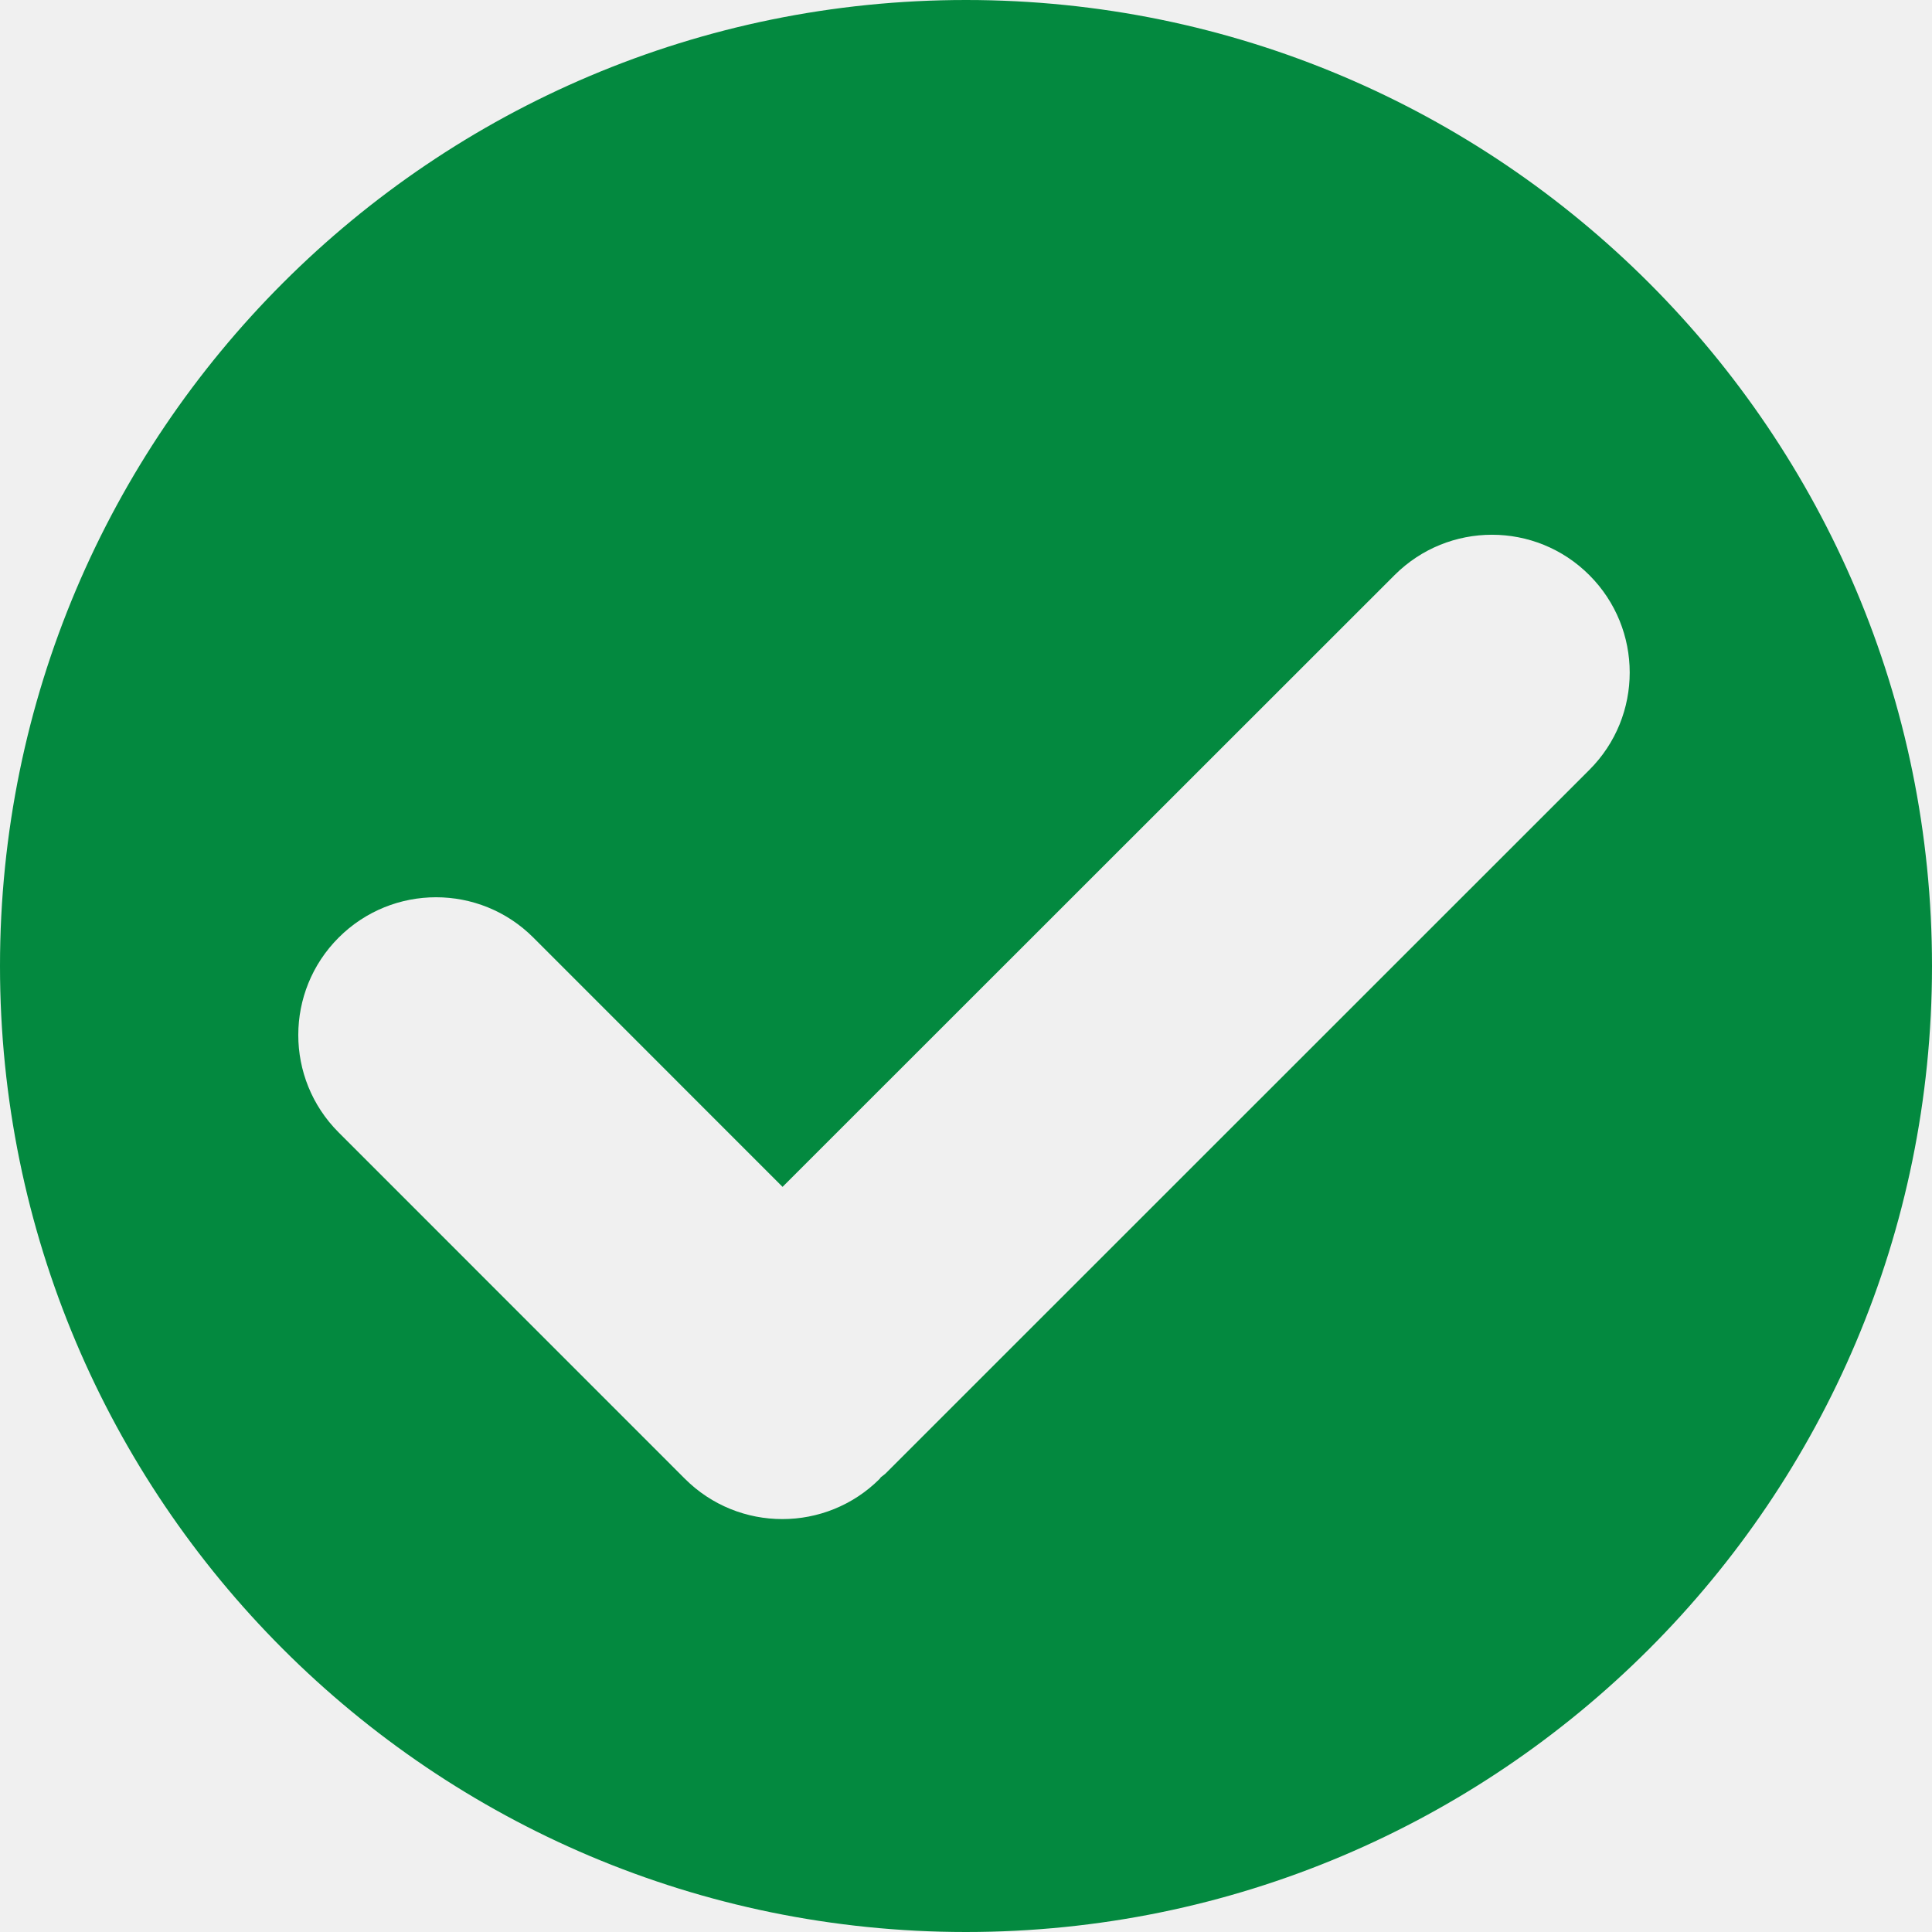
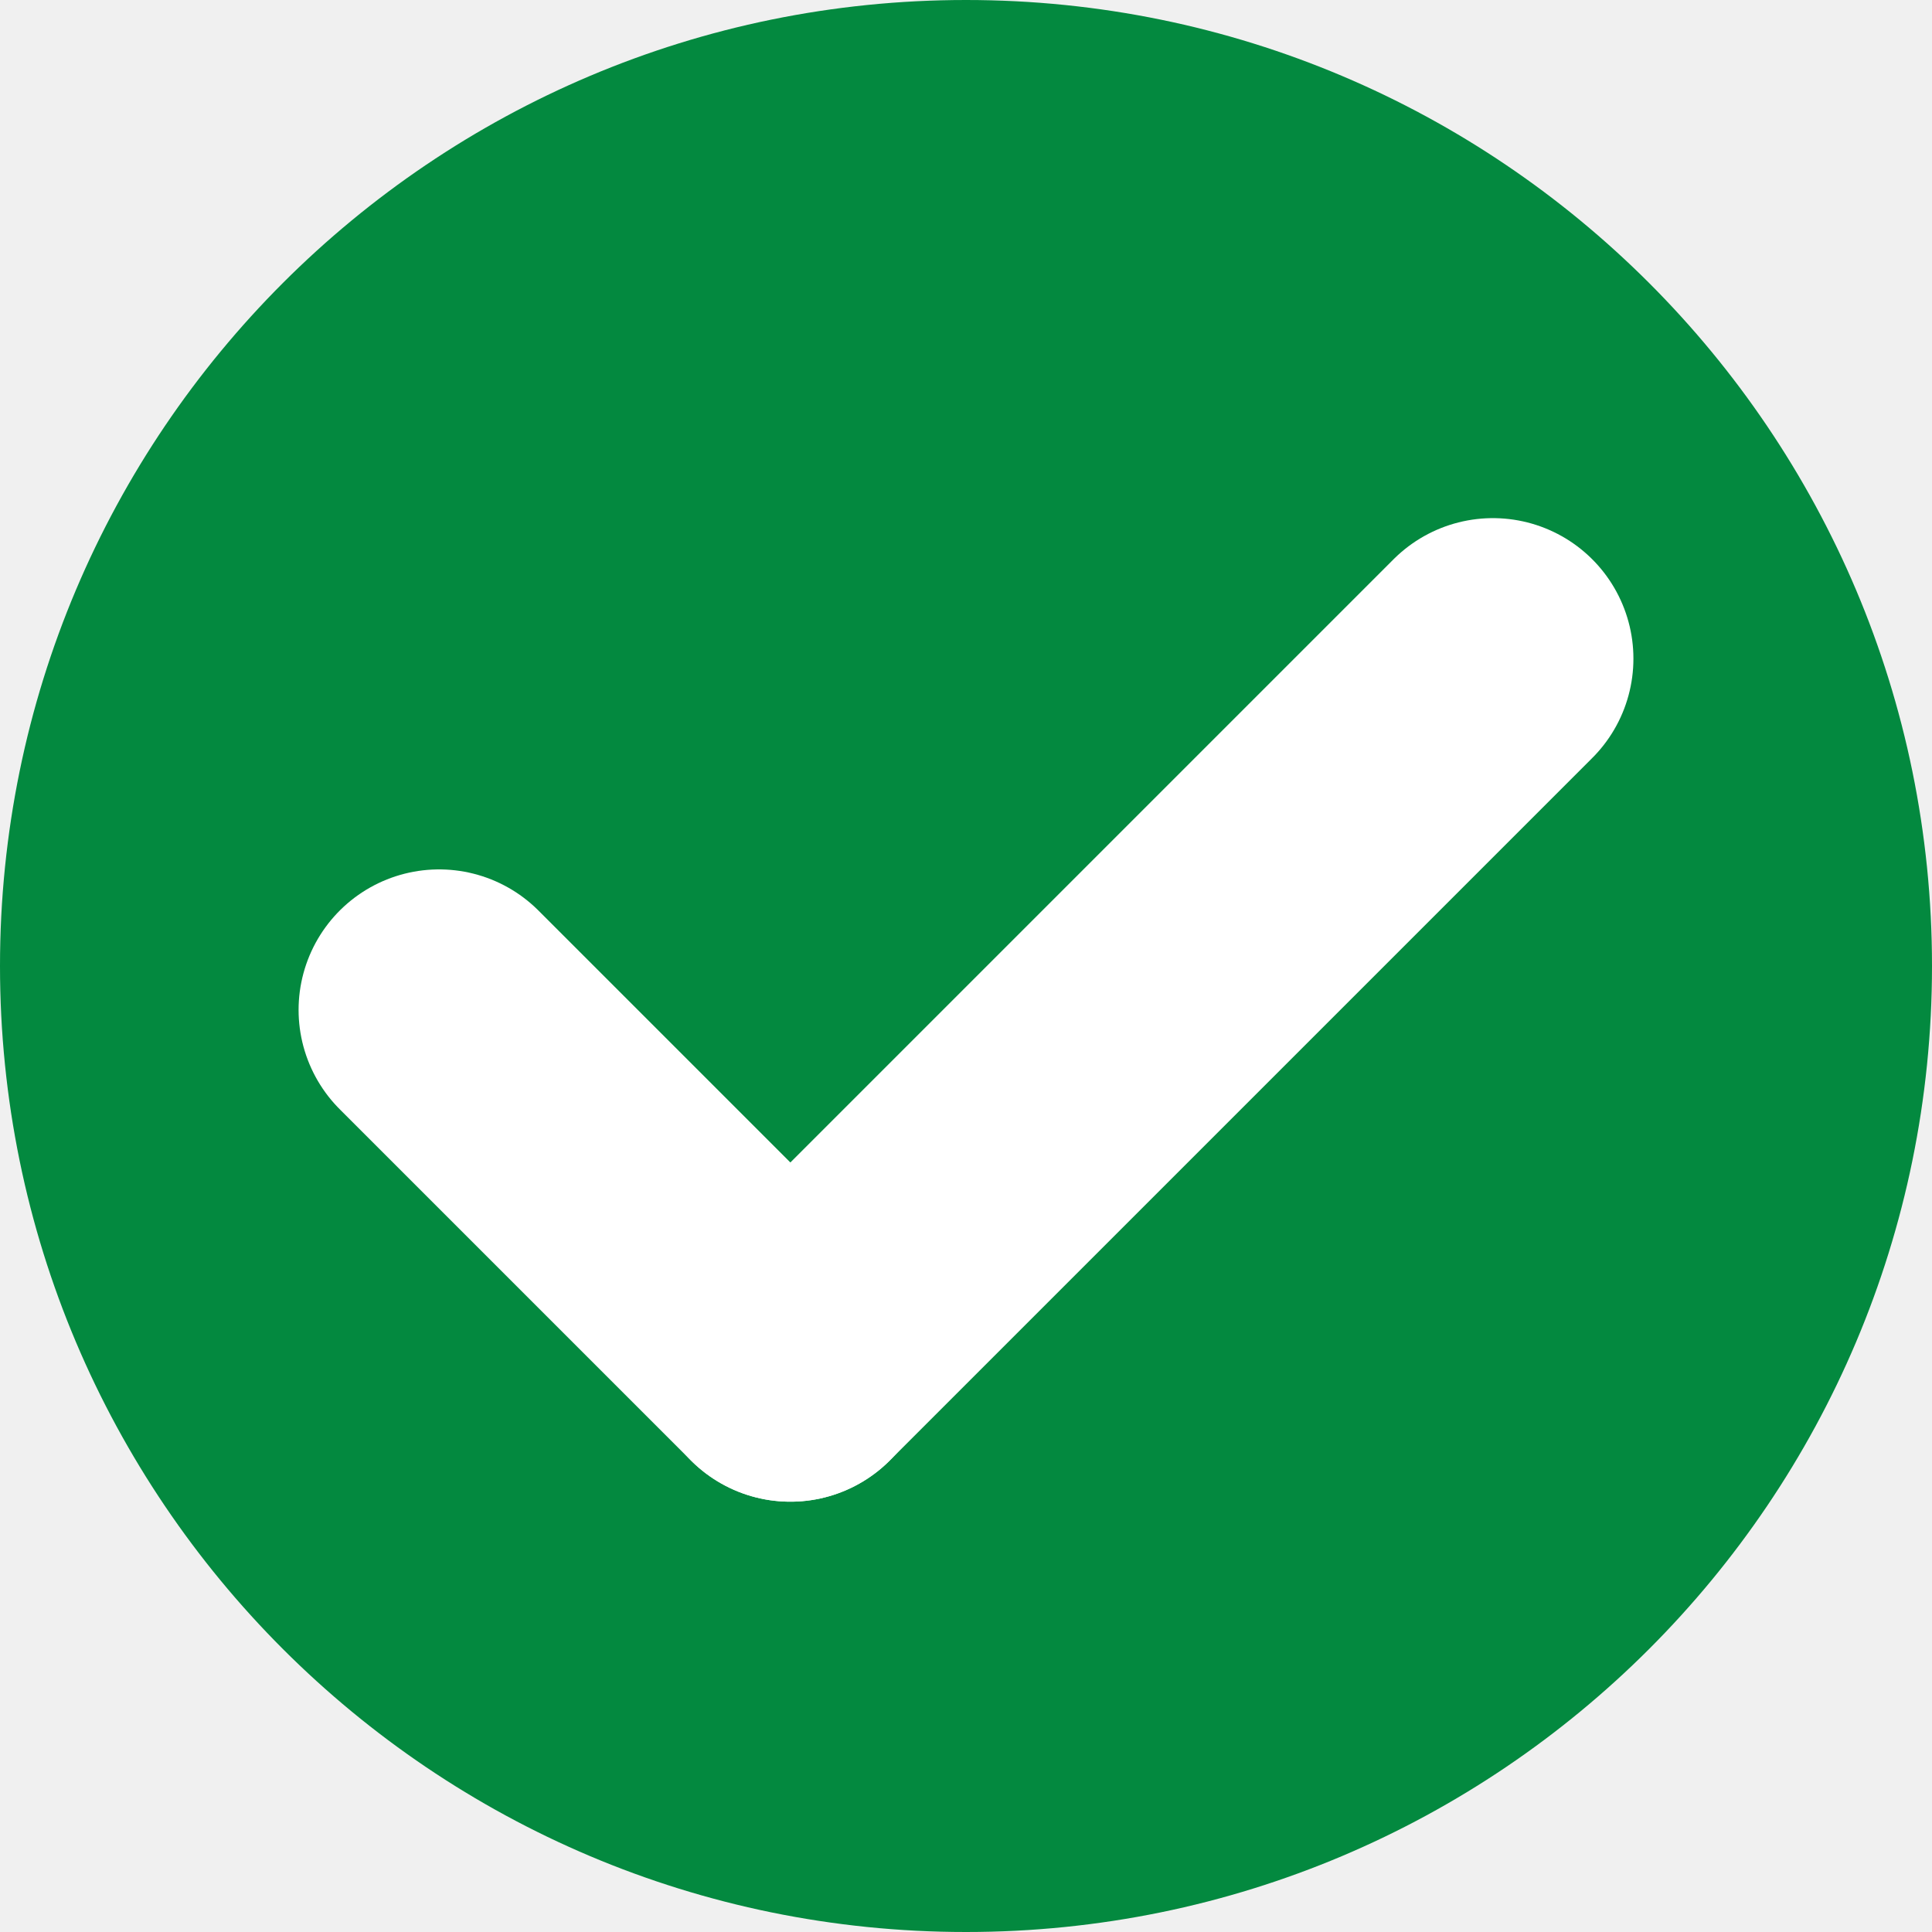
- <svg xmlns="http://www.w3.org/2000/svg" xmlns:xlink="http://www.w3.org/1999/xlink" width="22px" height="22px" viewBox="0 0 22 22" version="1.1">
-   <defs>
-     <polygon id="path-1" points="-7.99360578e-14 0 22 0 22 22 -7.99360578e-14 22" />
-   </defs>
-   <g id="Tick-icon" stroke="none" stroke-width="1" fill="none" fill-rule="evenodd">
-     <g id="Group-3">
-       <mask id="mask-2" fill="white">
-         <use xlink:href="#path-1" />
-       </mask>
-       <g id="Clip-2" />
-       <path d="M18.098,8.767 L10.082,16.781 C10.065,16.797 10.046,16.808 10.029,16.823 C10.024,16.829 10.022,16.834 10.017,16.84 C9.405,17.451 8.411,17.451 7.799,16.839 L3.856,12.895 C3.243,12.282 3.244,11.289 3.856,10.677 C4.469,10.064 5.462,10.064 6.074,10.677 L8.911,13.515 L15.88,6.549 C16.493,5.936 17.486,5.936 18.098,6.549 C18.711,7.162 18.711,8.155 18.098,8.767 M11.001,0 C4.927,-0.001 0.001,4.923 -0,10.999 C-0.001,17.073 4.924,21.999 10.998,22 C17.073,22.001 21.999,17.076 22,11.002 C22.001,4.927 17.077,0.001 11.001,0" id="Fill-1" fill="#03893F" mask="url(#mask-2)" />
-     </g>
+ <svg xmlns="http://www.w3.org/2000/svg" width="22px" height="22px" viewBox="0 0 22 22" version="1.1">
+   <g id="Green-tick" stroke="none" stroke-width="1" fill="none" fill-rule="evenodd">
+     <circle id="Oval" fill="#03893F" cx="11" cy="11" r="11" />
+     <path d="M5,11.5 L9,15.5" id="Stroke-6" stroke="#FFFFFF" stroke-width="3.2" stroke-linecap="round" />
+     <path d="M17,7.5 L9,15.5" id="Stroke-6" stroke="#FFFFFF" stroke-width="3.2" stroke-linecap="round" />
  </g>
</svg>
